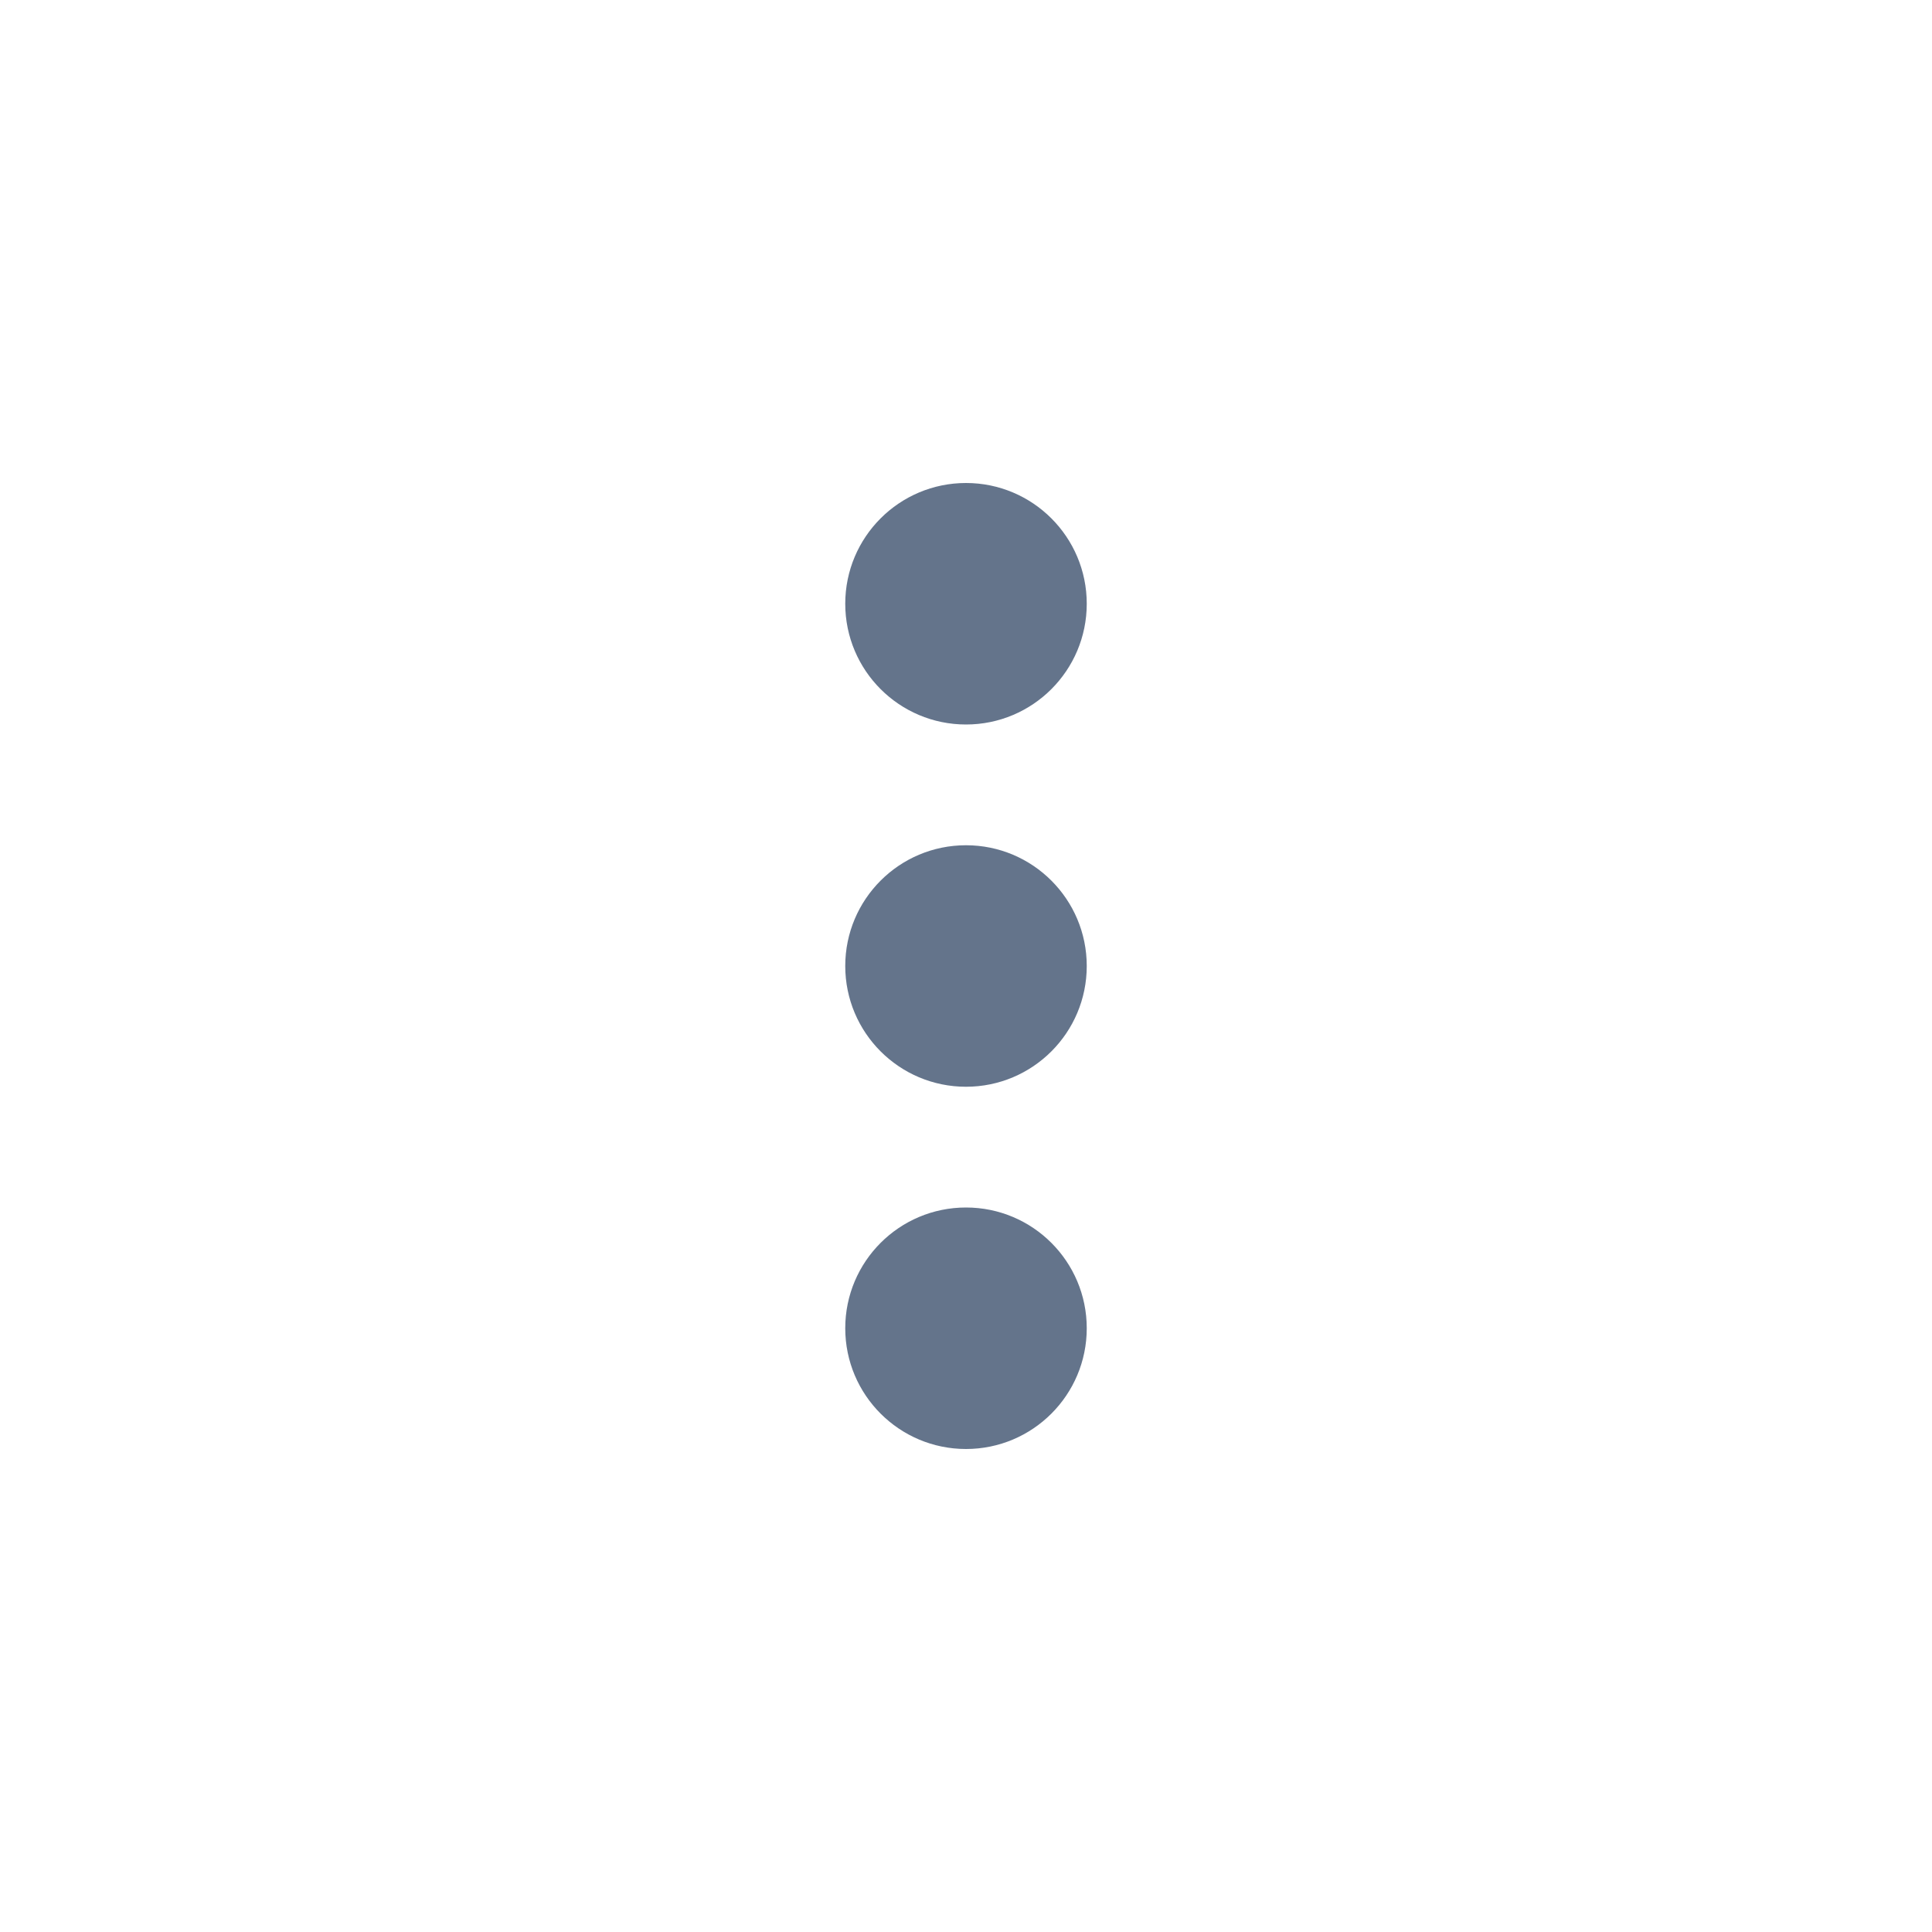
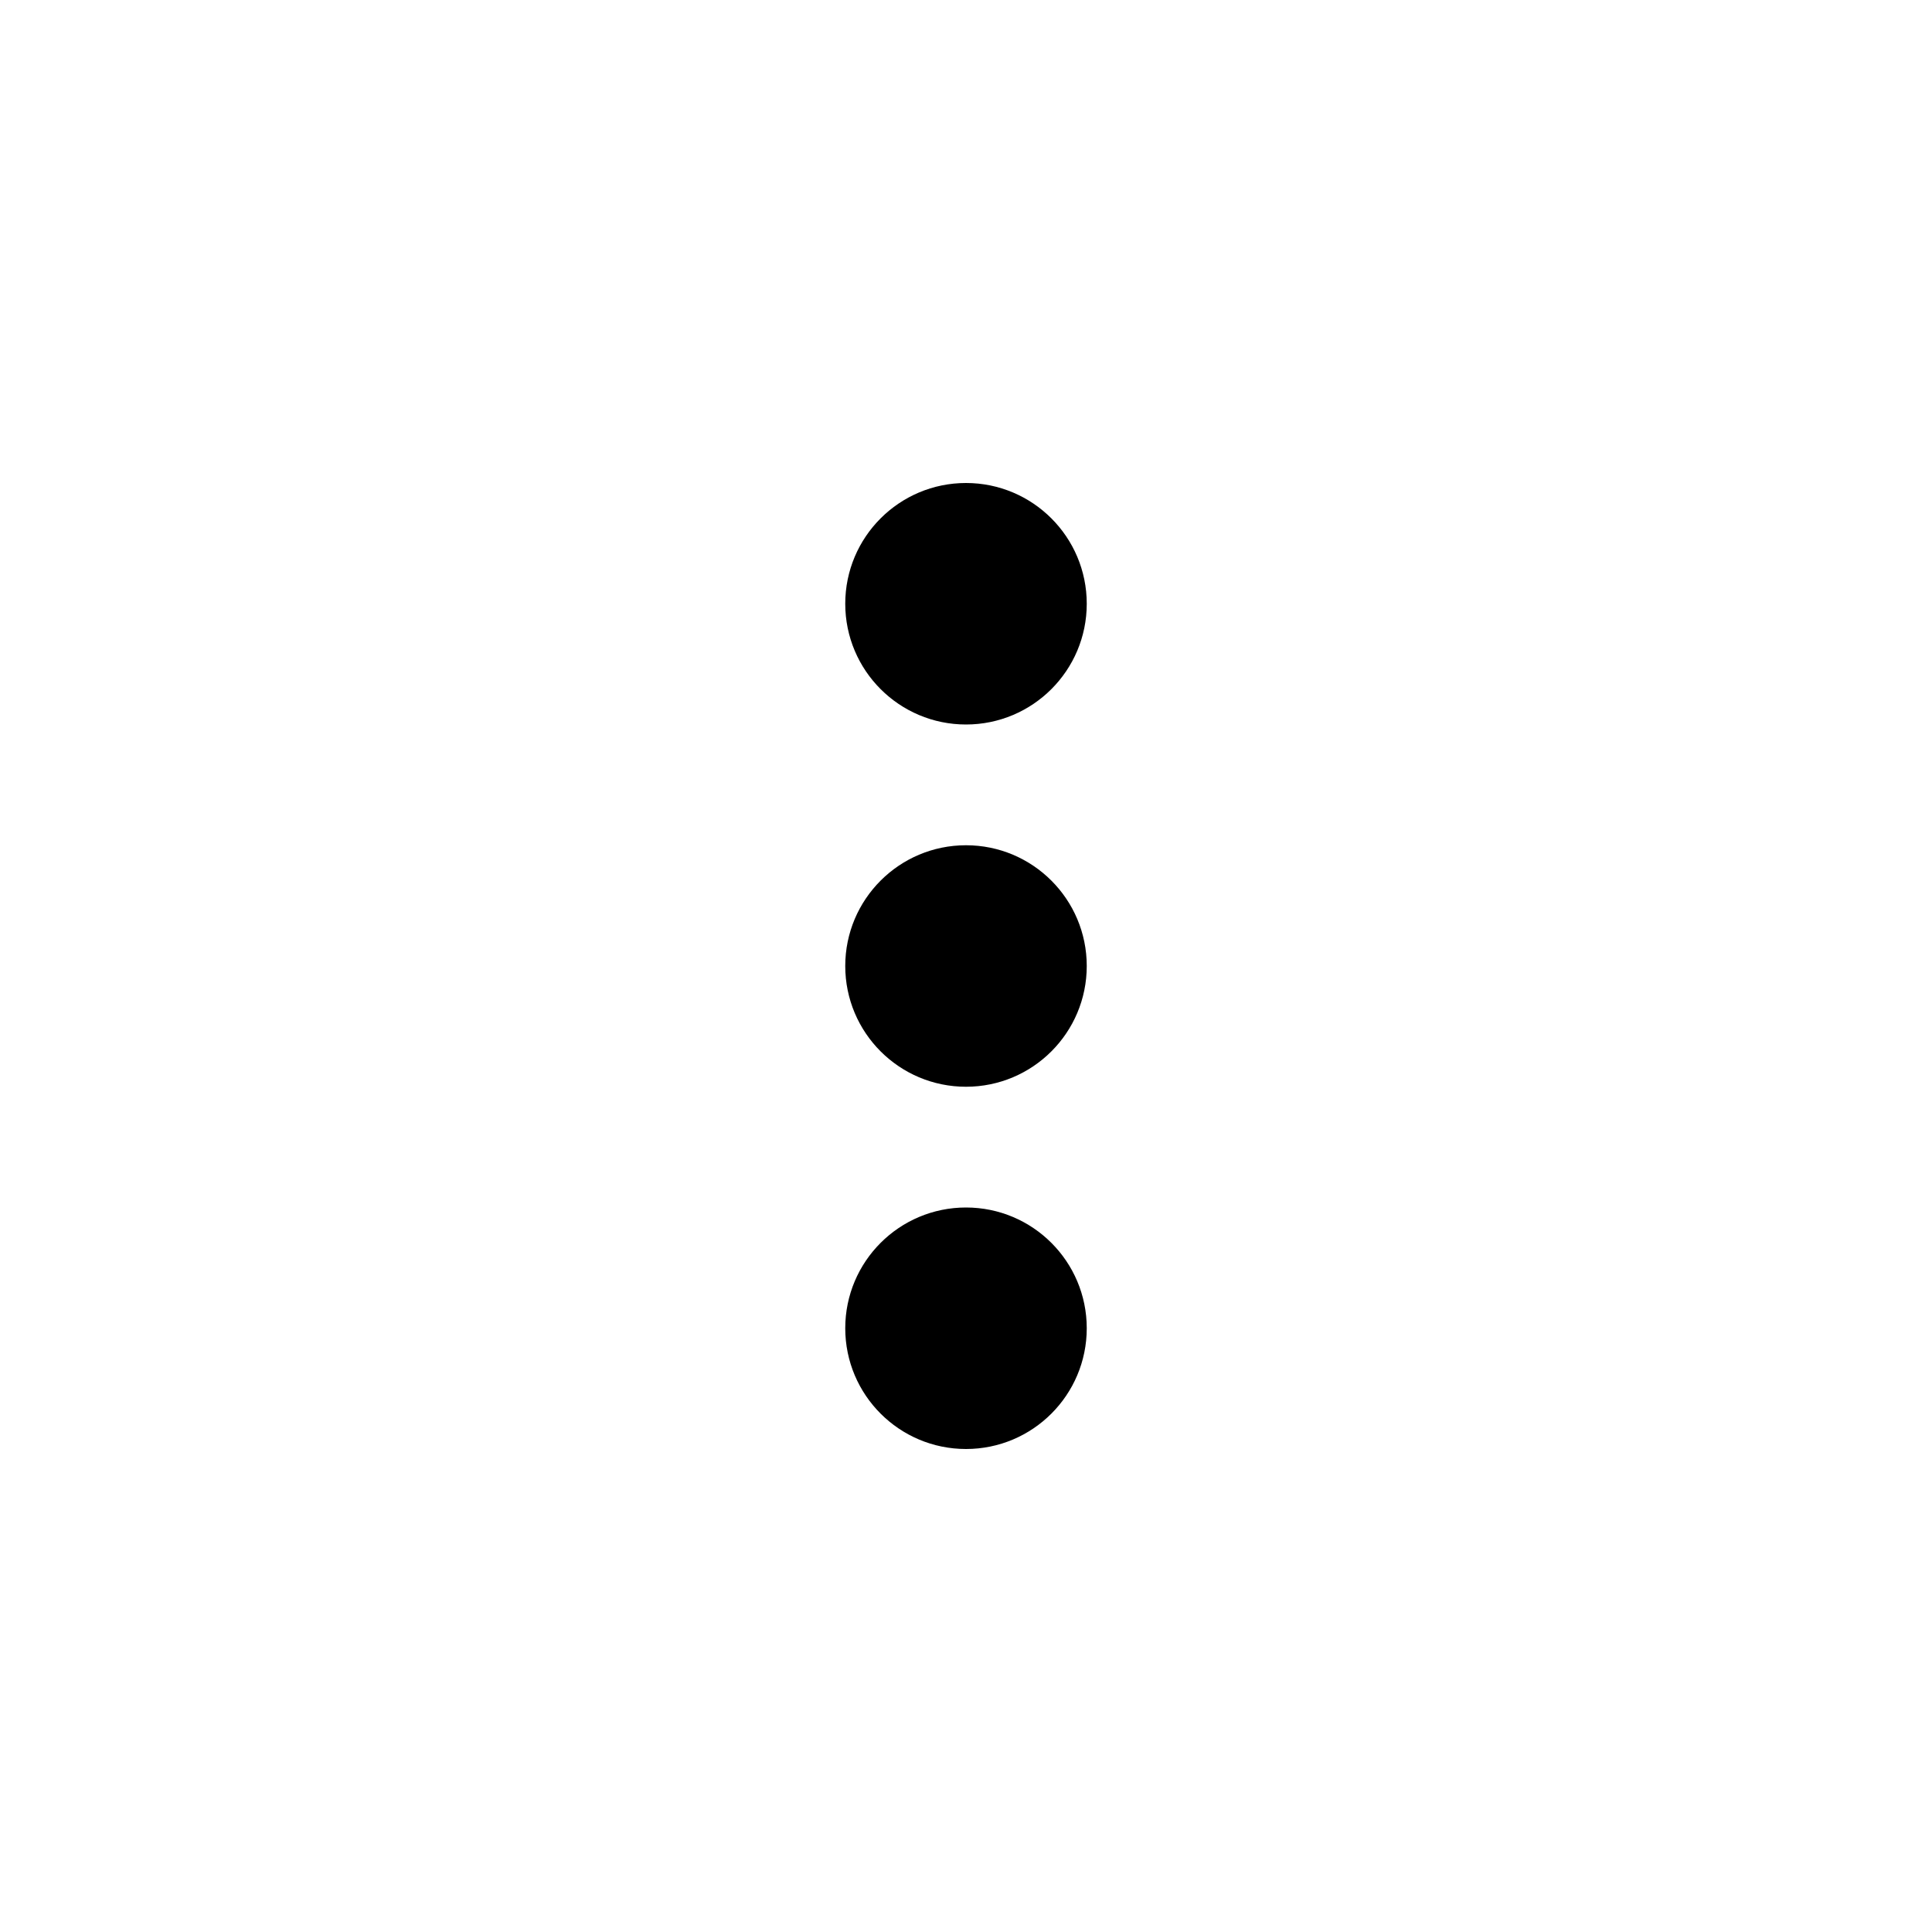
<svg xmlns="http://www.w3.org/2000/svg" viewBox="0 0 16 16" fill="none">
-   <circle cx="8" cy="5" r="1" fill="#64748B" />
-   <circle cx="8" cy="8" r="1" fill="#64748B" />
-   <circle cx="8" cy="11" r="1" fill="#64748B" />
+   <circle cx="8" cy="5" r="1" fill="currentColor" />
+   <circle cx="8" cy="8" r="1" fill="currentColor" />
+   <circle cx="8" cy="11" r="1" fill="currentColor" />
</svg>
